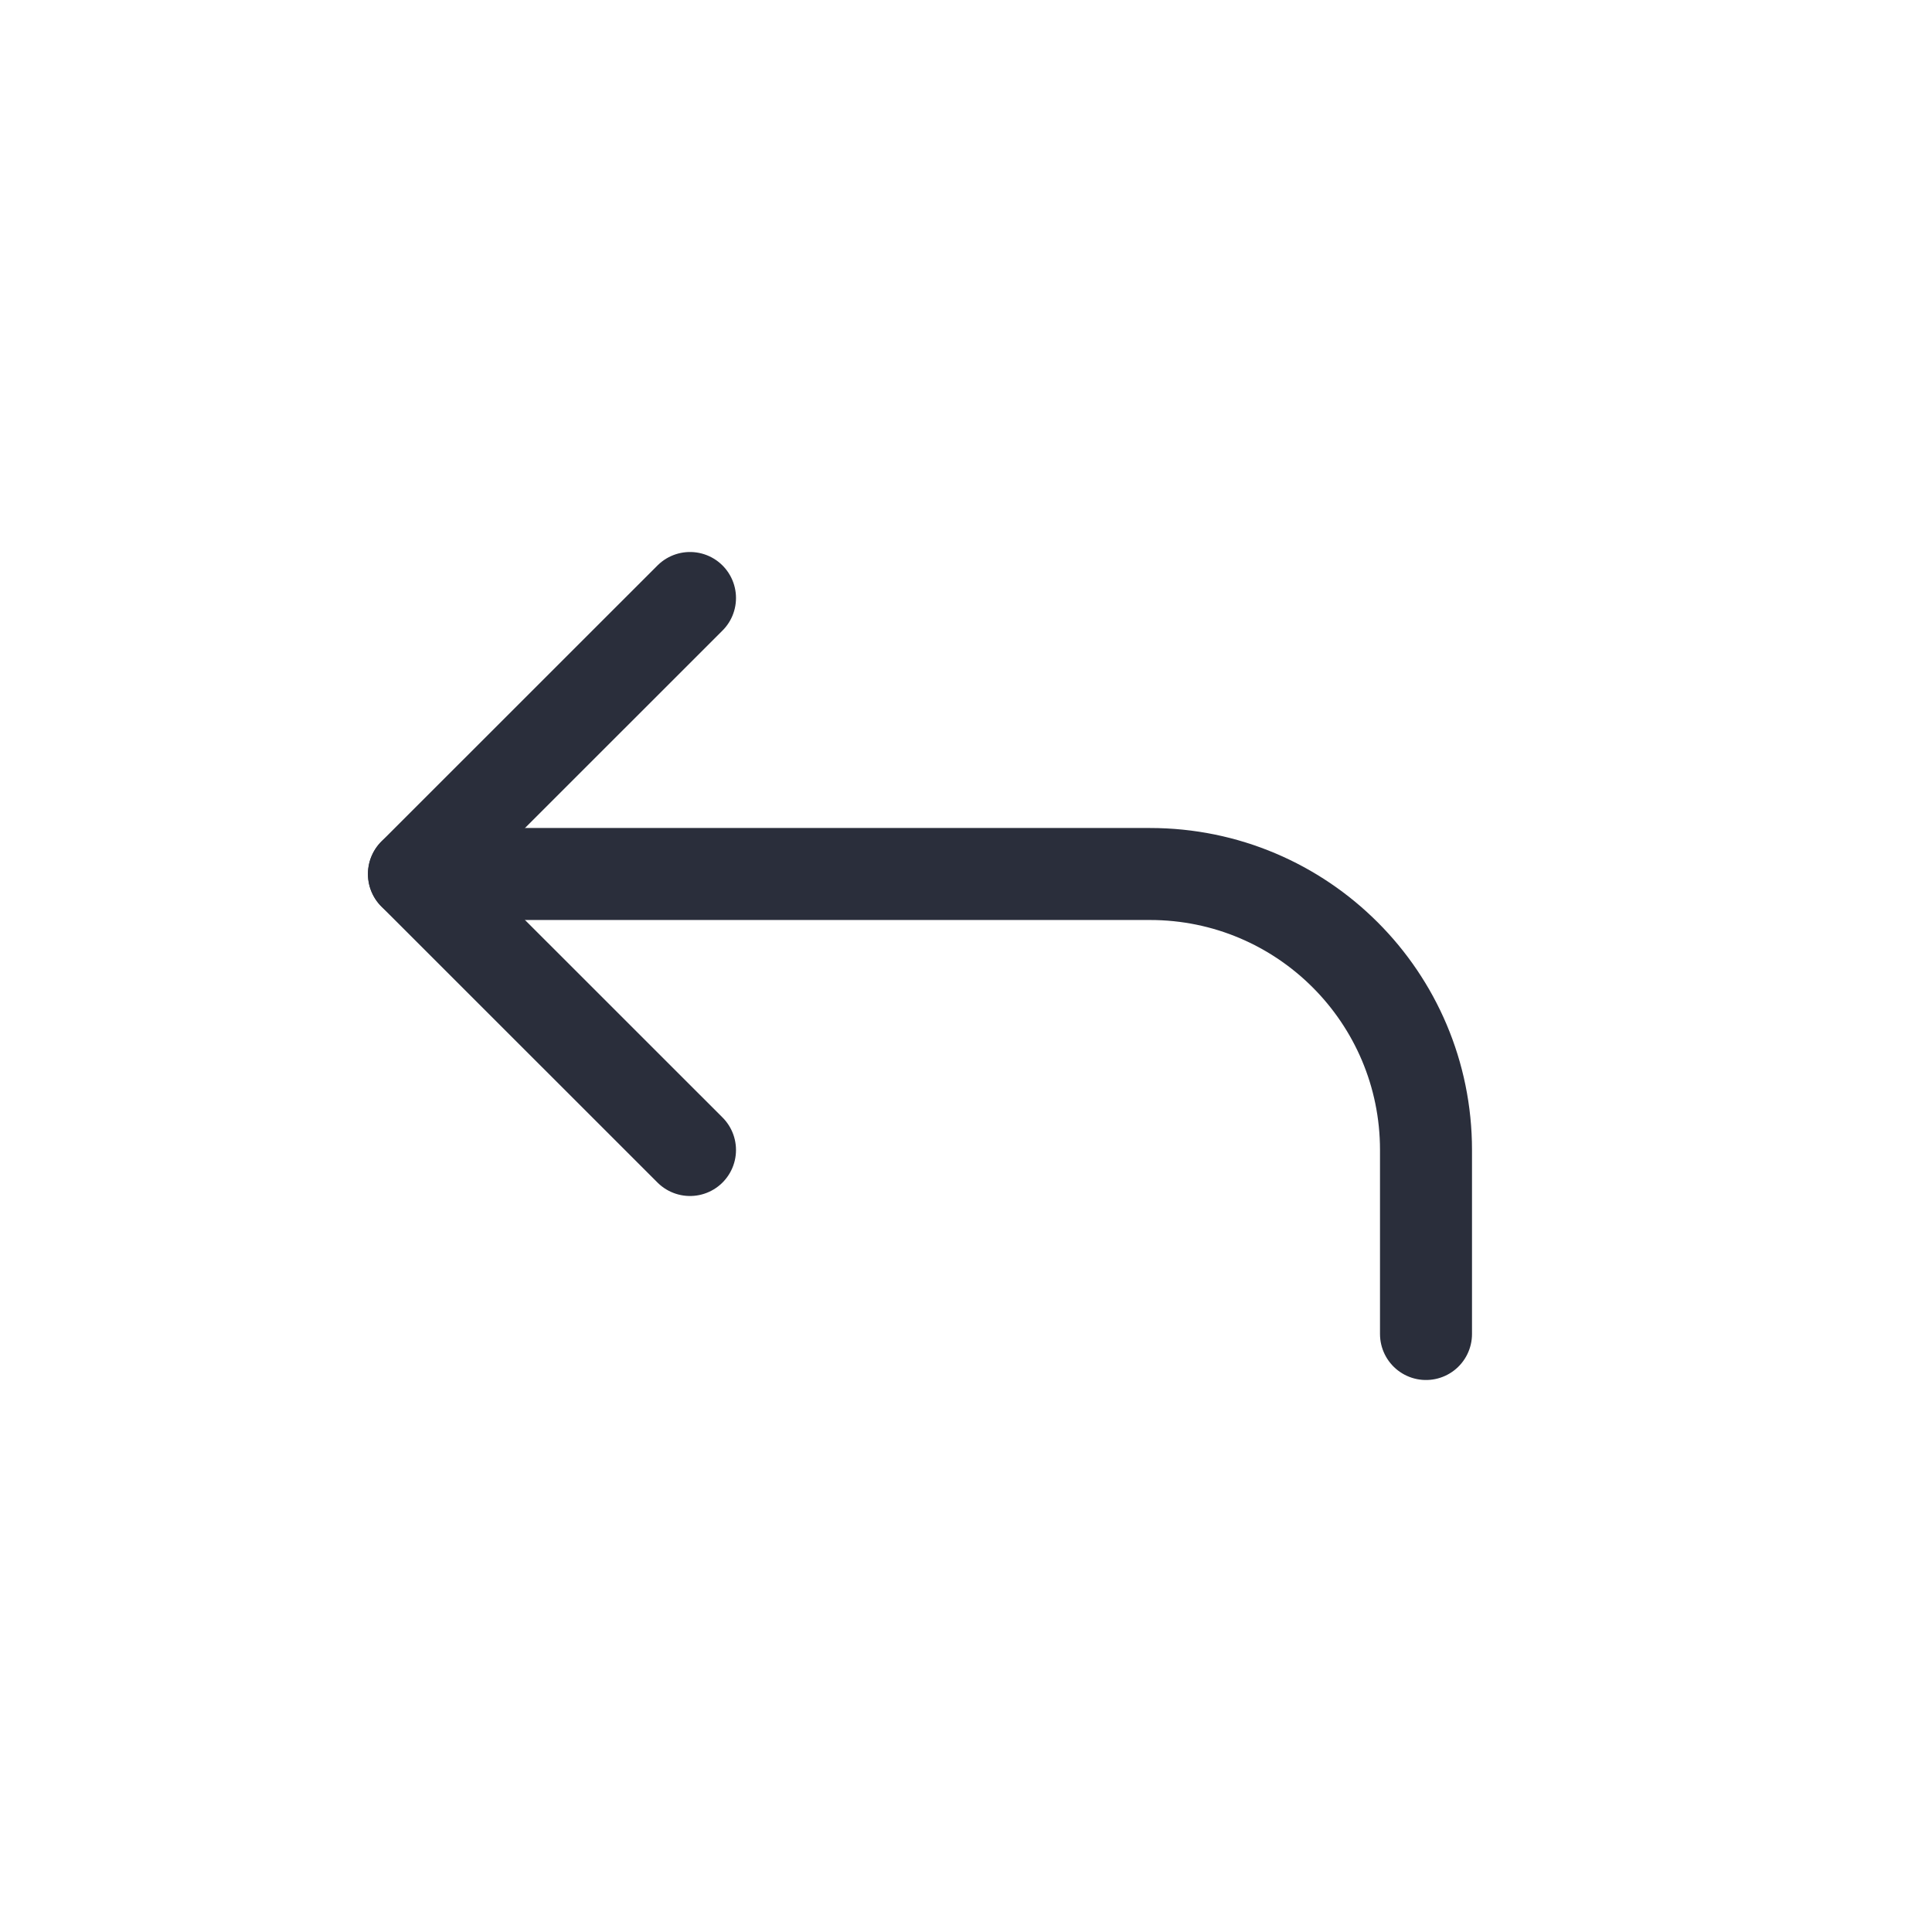
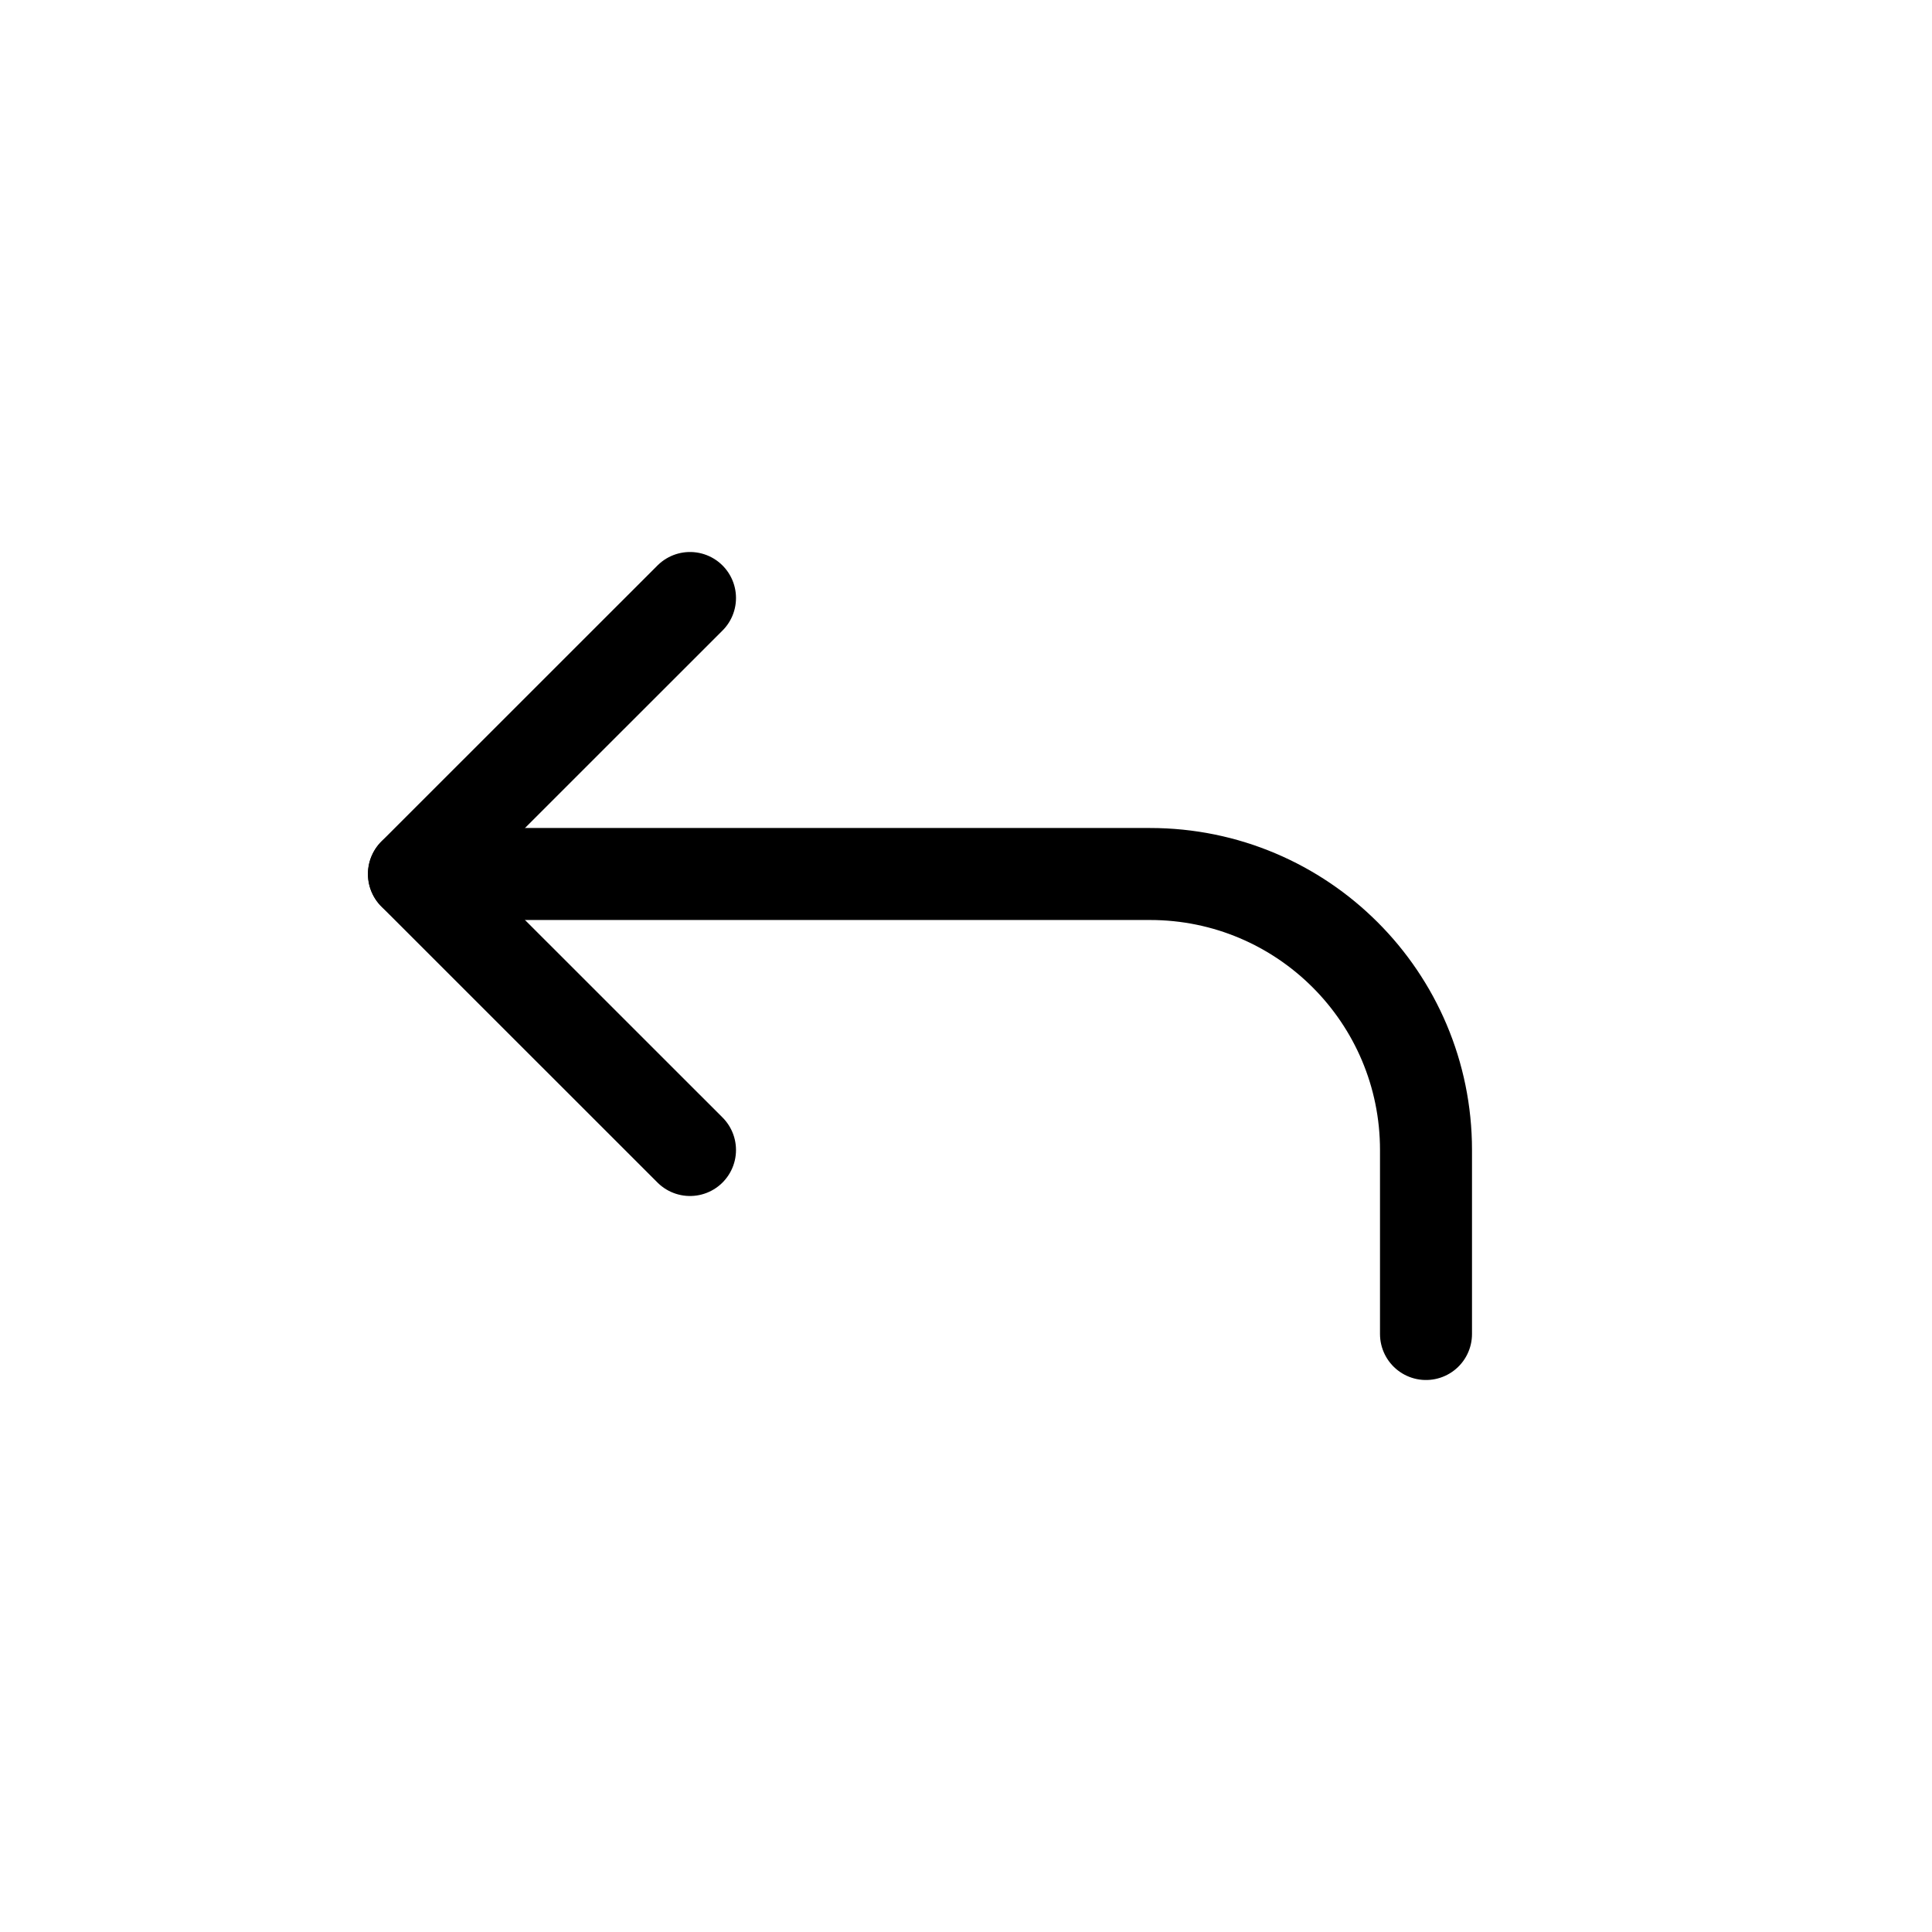
<svg xmlns="http://www.w3.org/2000/svg" height="21" viewBox="0 0 21 21" width="21">
-   <g fill="none" fill-rule="evenodd" stroke="#2a2e3b" stroke-linecap="round" stroke-linejoin="round" transform="translate(4.5 6.5)">
+   <g fill="none" fill-rule="evenodd" stroke="currentColor" stroke-linecap="round" stroke-linejoin="round" transform="translate(4.5 6.5)">
    <path d="m11 8v-2c0-1.657-1.343-3-3-3h-8" />
    <path d="m3 6-3.001-3 3.001-3" />
  </g>
</svg>
